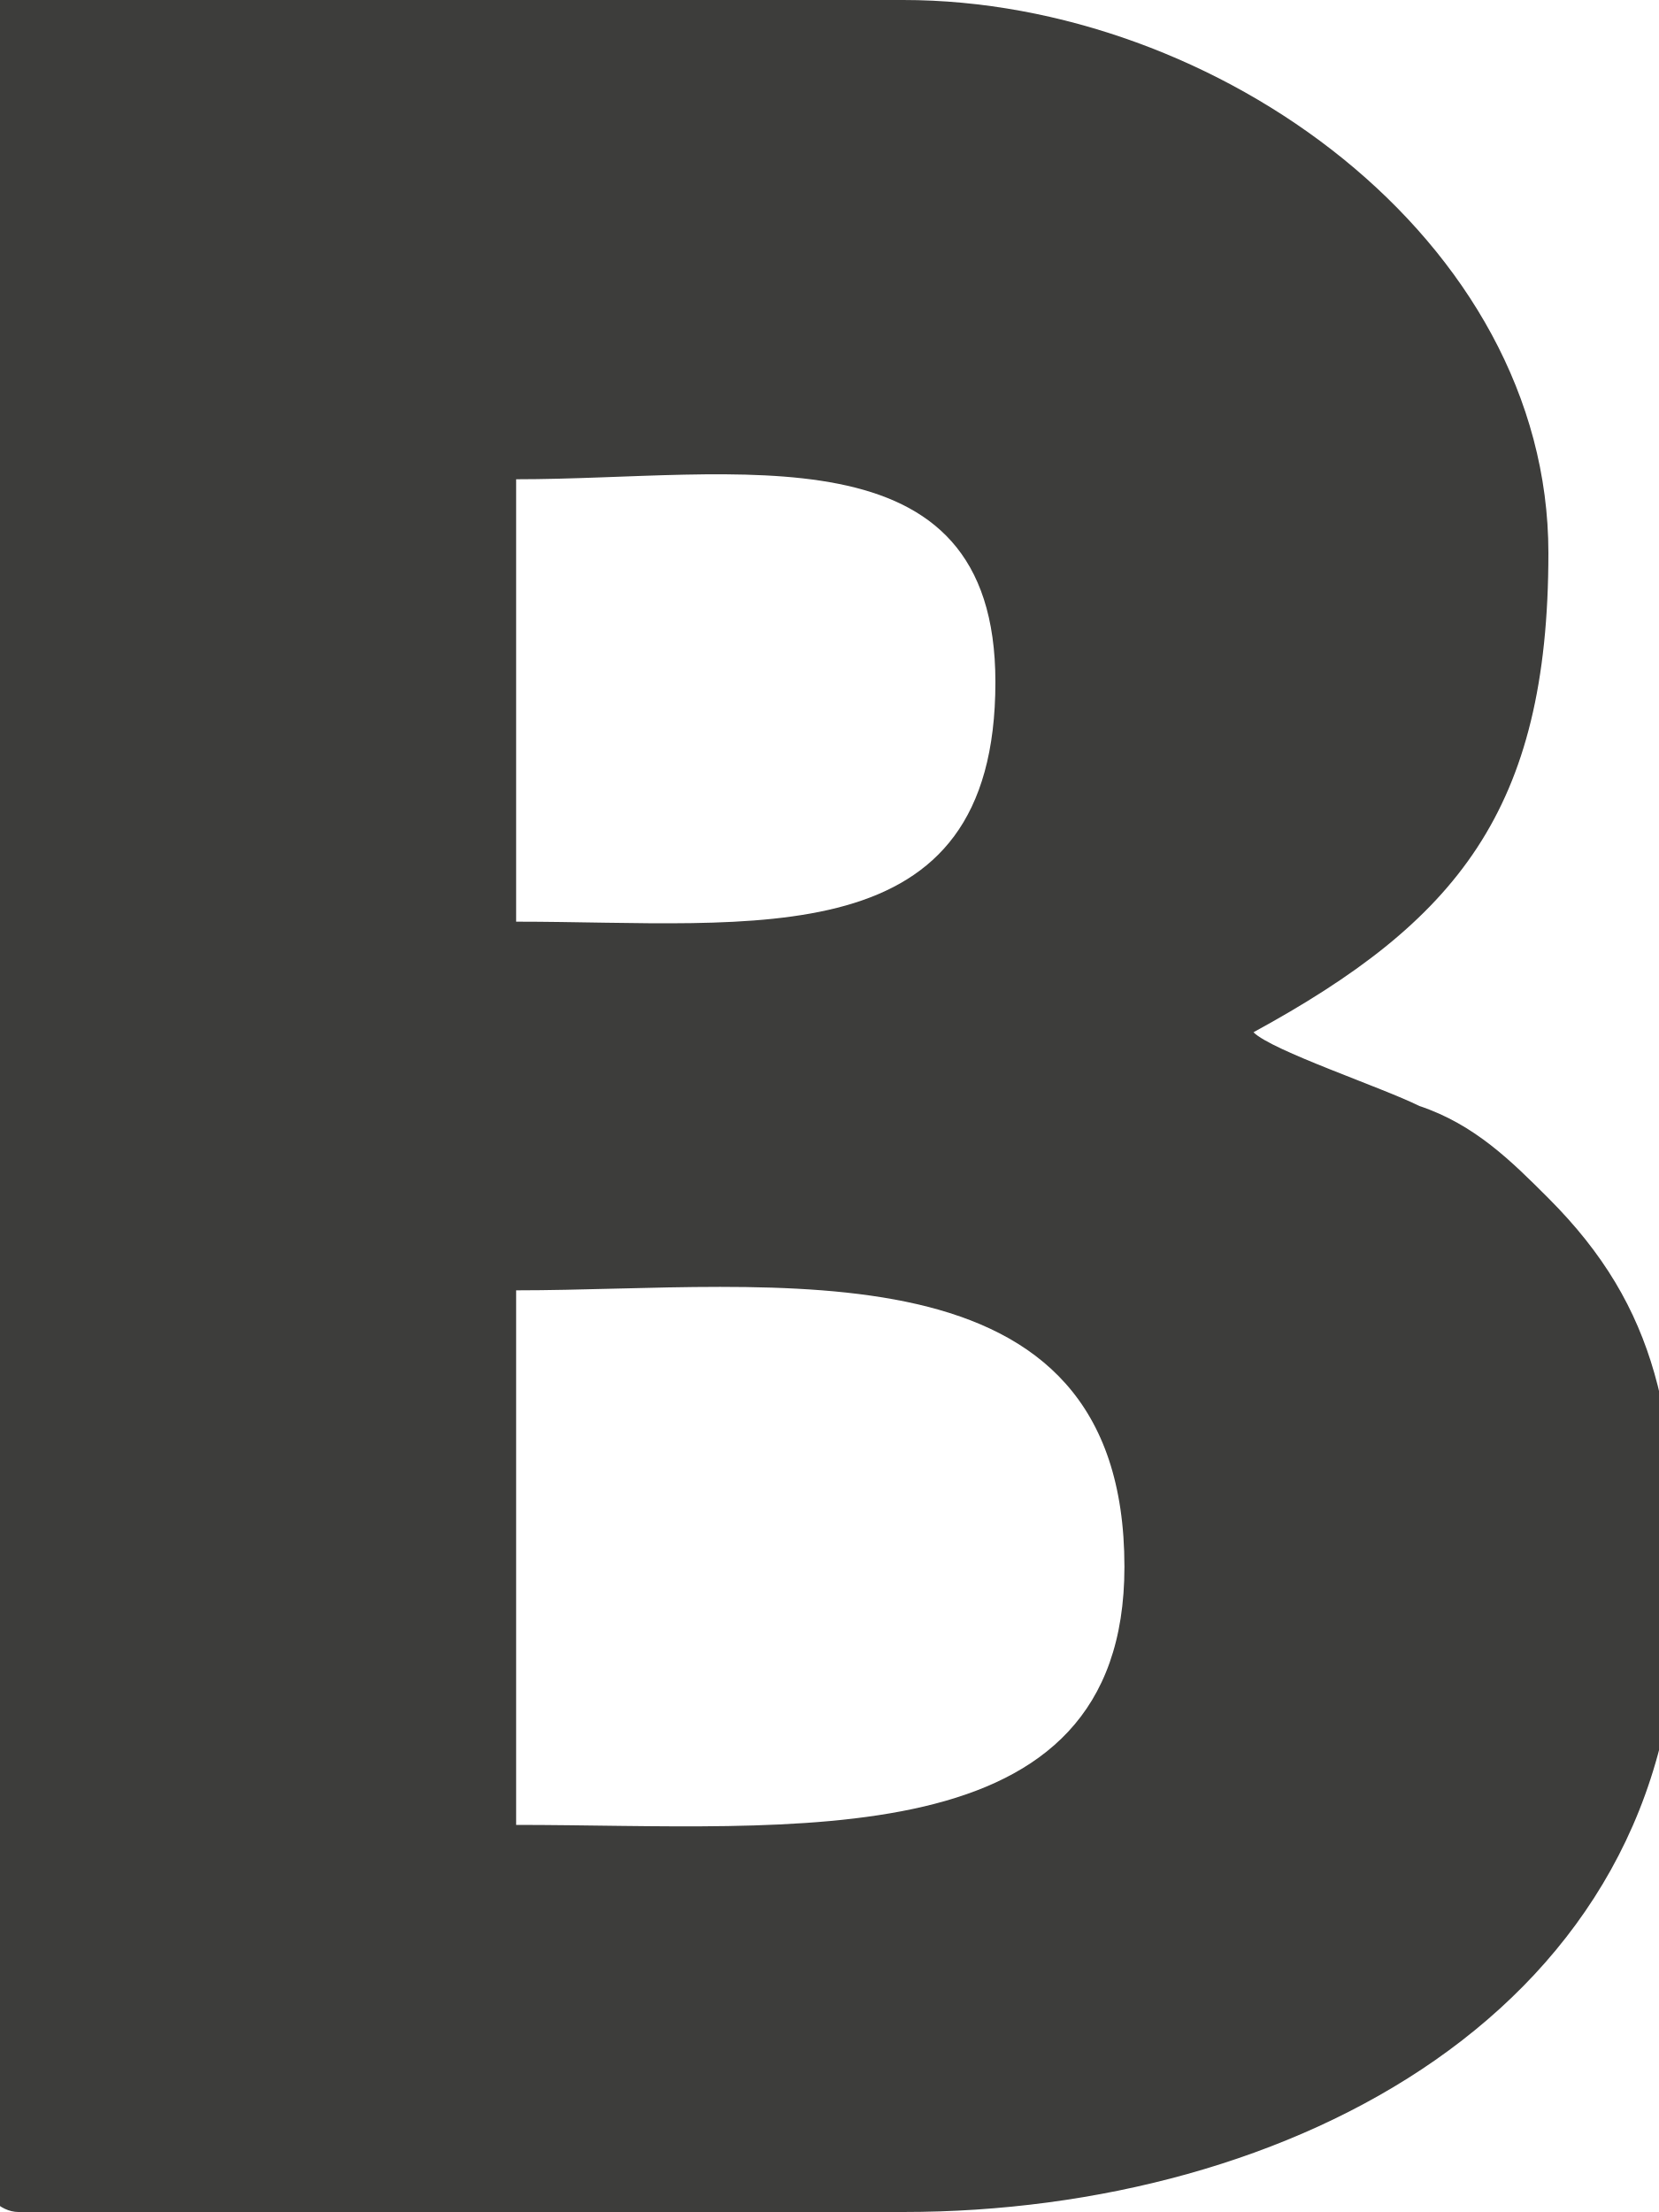
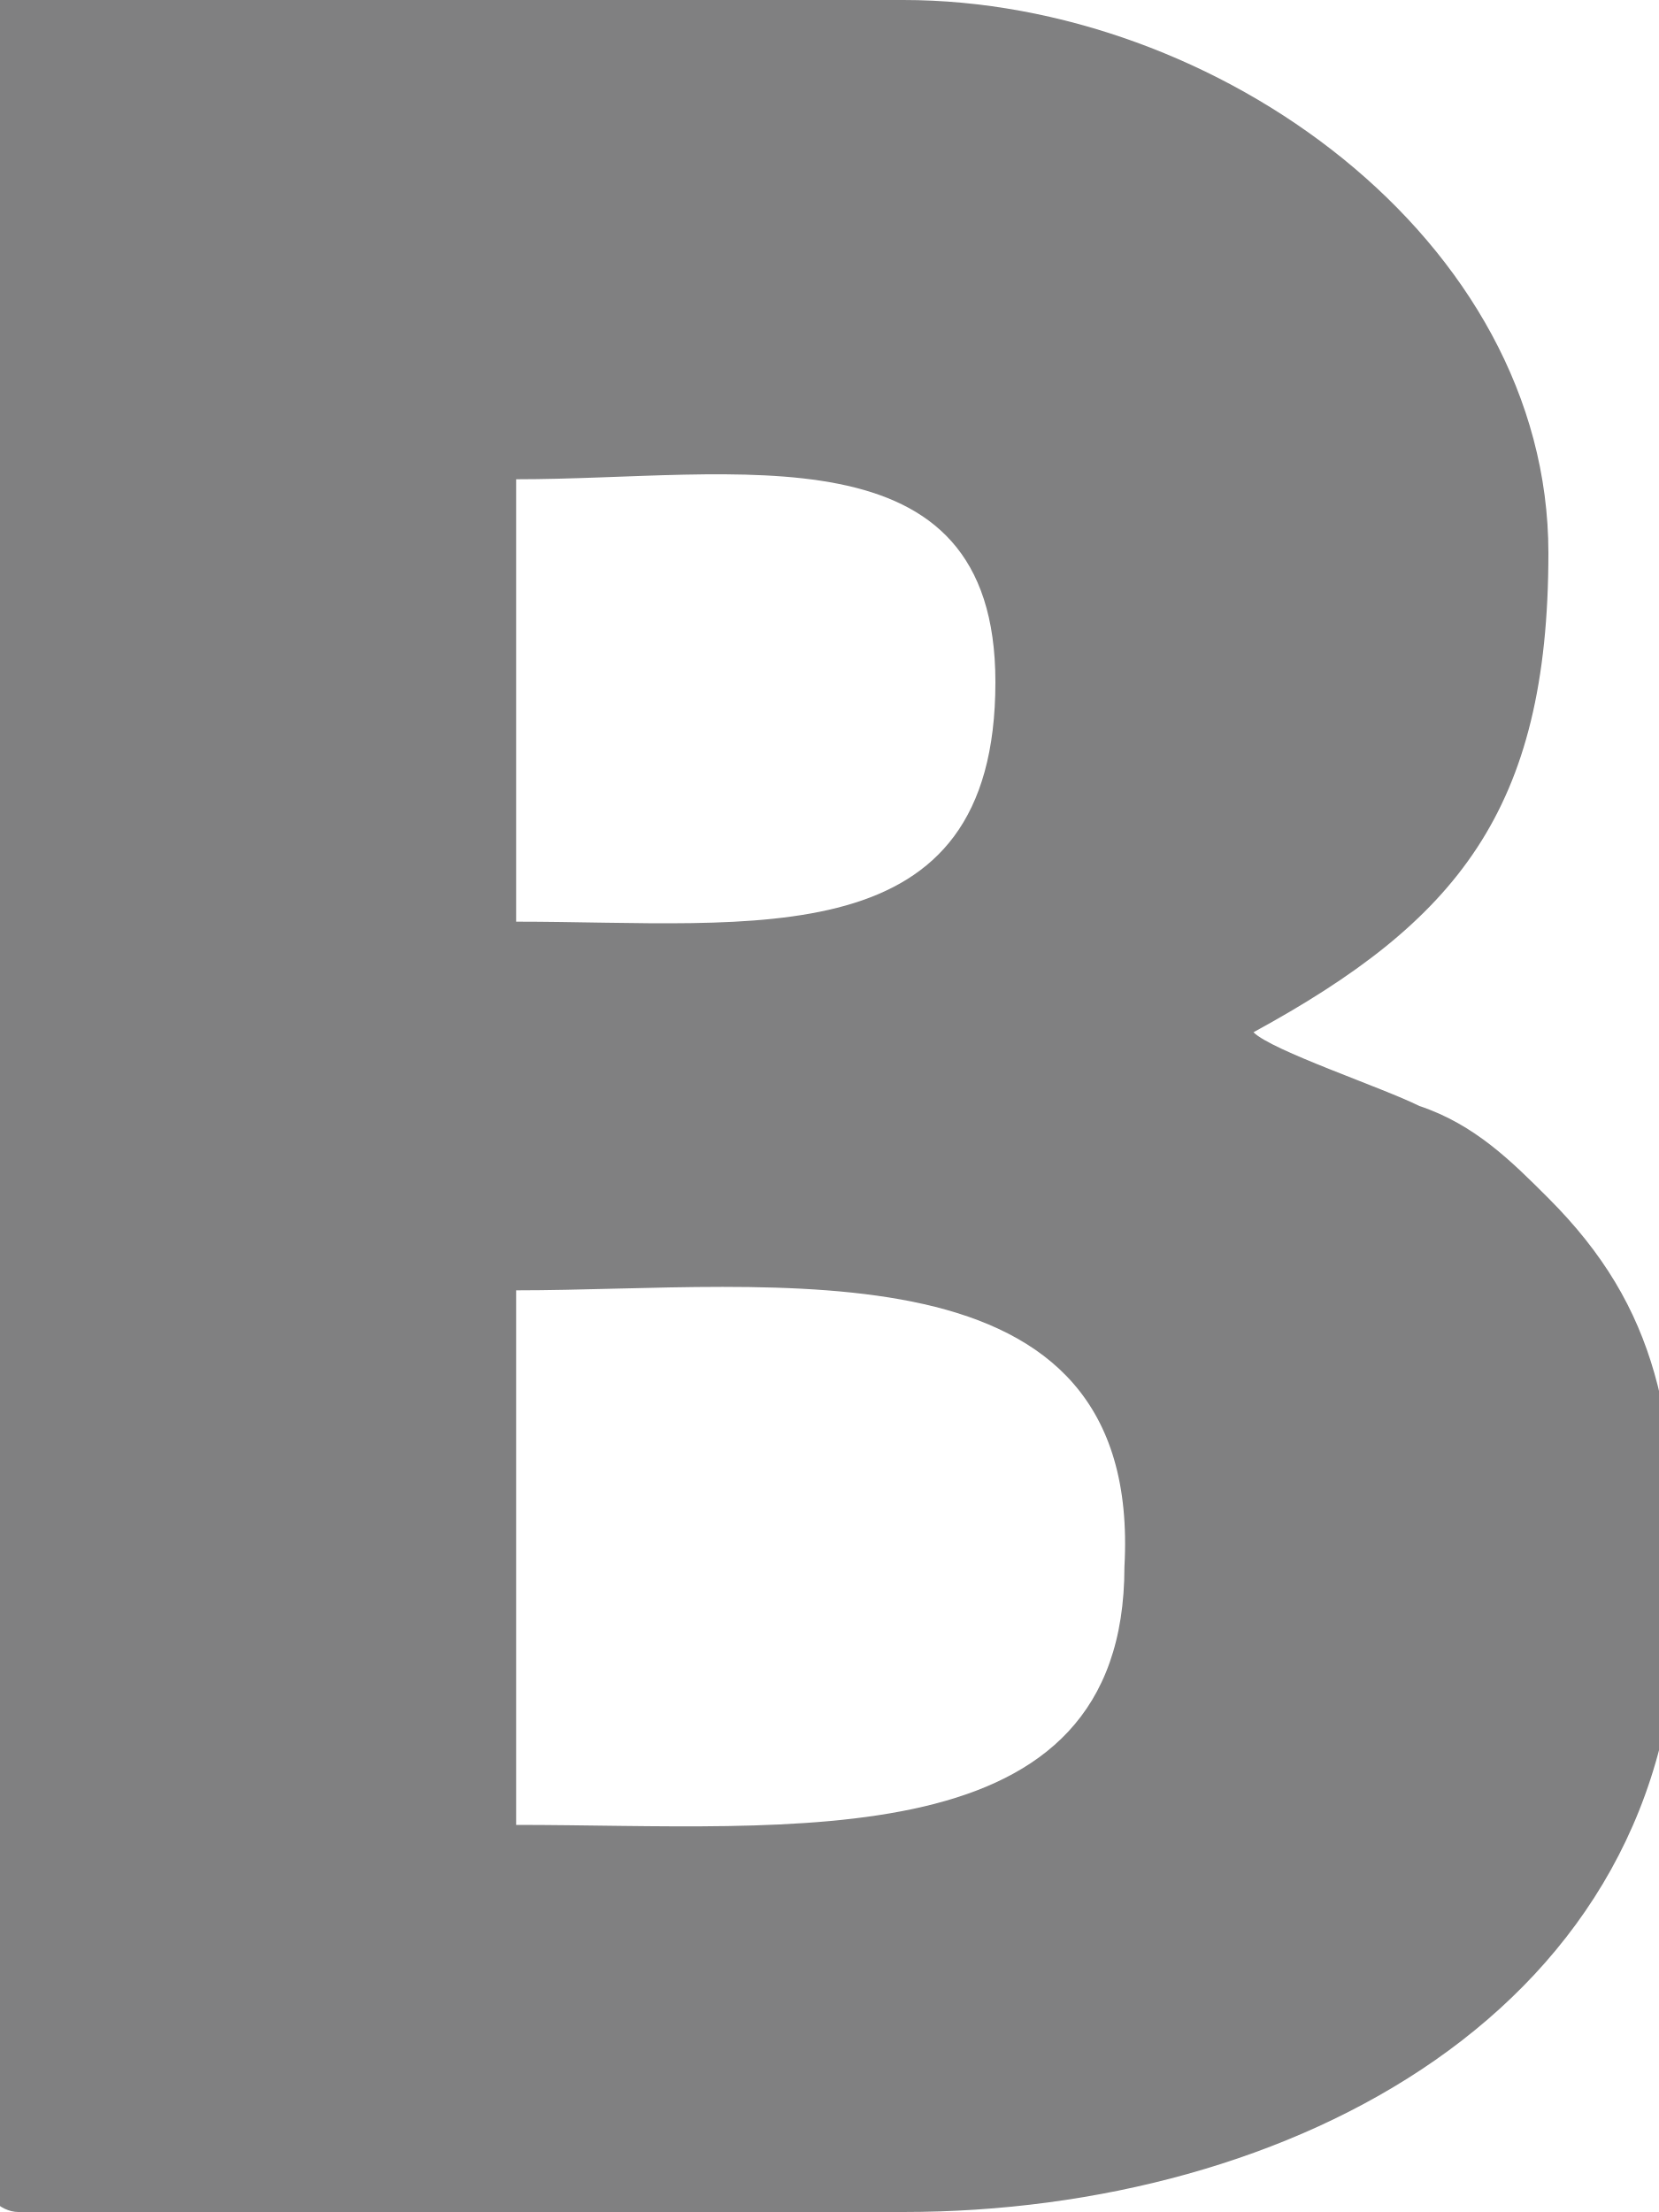
<svg xmlns="http://www.w3.org/2000/svg" viewBox="0 0 9 12">
-   <path fill-rule="evenodd" clip-rule="evenodd" fill="#3D3D3B" d="M4.9 0c1.7 0 3.5 1.3 3.5 3 0 1.4-.5 2-1.6 2.6.1.1.7.3.9.4.3.1.5.3.7.5.6.6.7 1.2.7 2.2C9.1 10.9 7 12 4.9 12H.1c-.1 0-.2-.1-.2-.2V0h5zM2.8 3.5V5c1.3 0 2.6.2 2.6-1.3 0-1.4-1.4-1.1-2.6-1.1v.9zm0 6.4c1.5 0 3.3.2 3.3-1.4C6.1 6.7 4.2 7 2.8 7v2.9z" />
+   <path fill-rule="evenodd" clip-rule="evenodd" fill="#808081" d="M4.9 0c1.7 0 3.5 1.3 3.5 3 0 1.4-.5 2-1.6 2.6.1.1.7.3.9.4.3.1.5.3.7.5.6.6.7 1.2.7 2.2C9.1 10.9 7 12 4.9 12H.1c-.1 0-.2-.1-.2-.2V.7c0-.1-.1-.7 0-.7h5zM2.8 3.5V5c1.3 0 2.6.2 2.6-1.3 0-1.4-1.4-1.1-2.6-1.1v.9zm0 6.4c1.5 0 3.3.2 3.3-1.4C6.2 6.7 4.2 7 2.8 7v2.9z" />
</svg>
